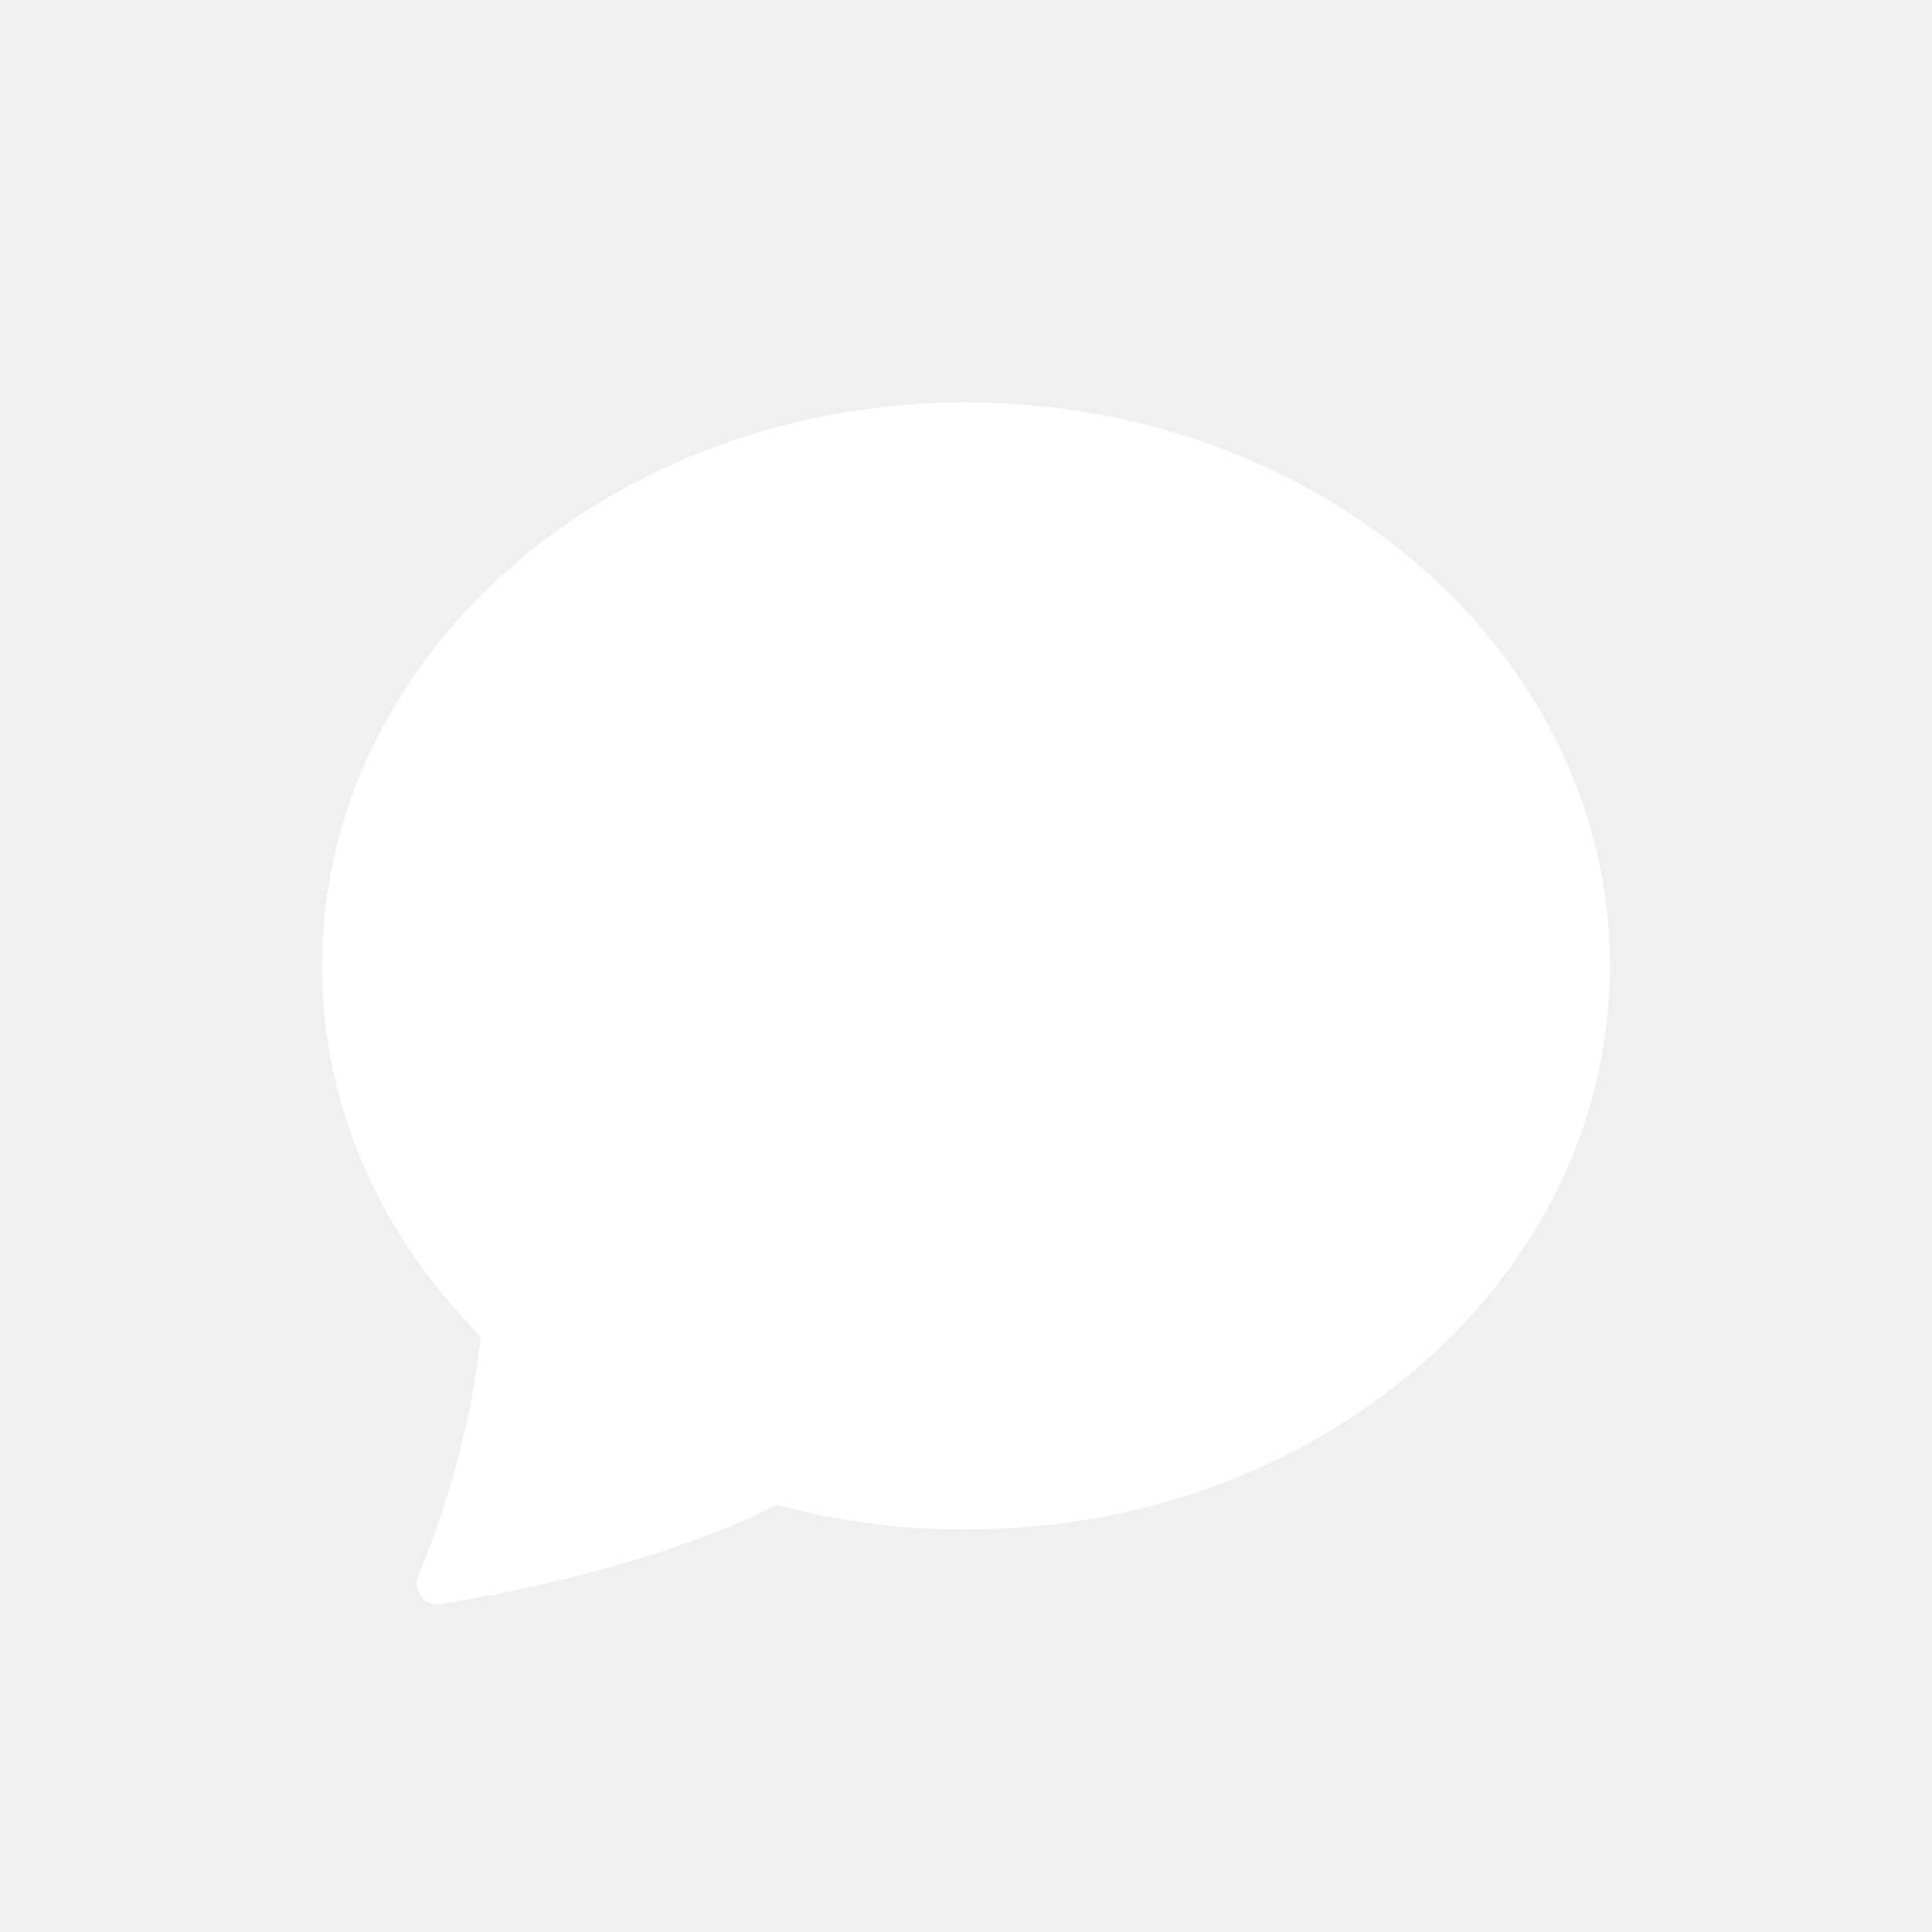
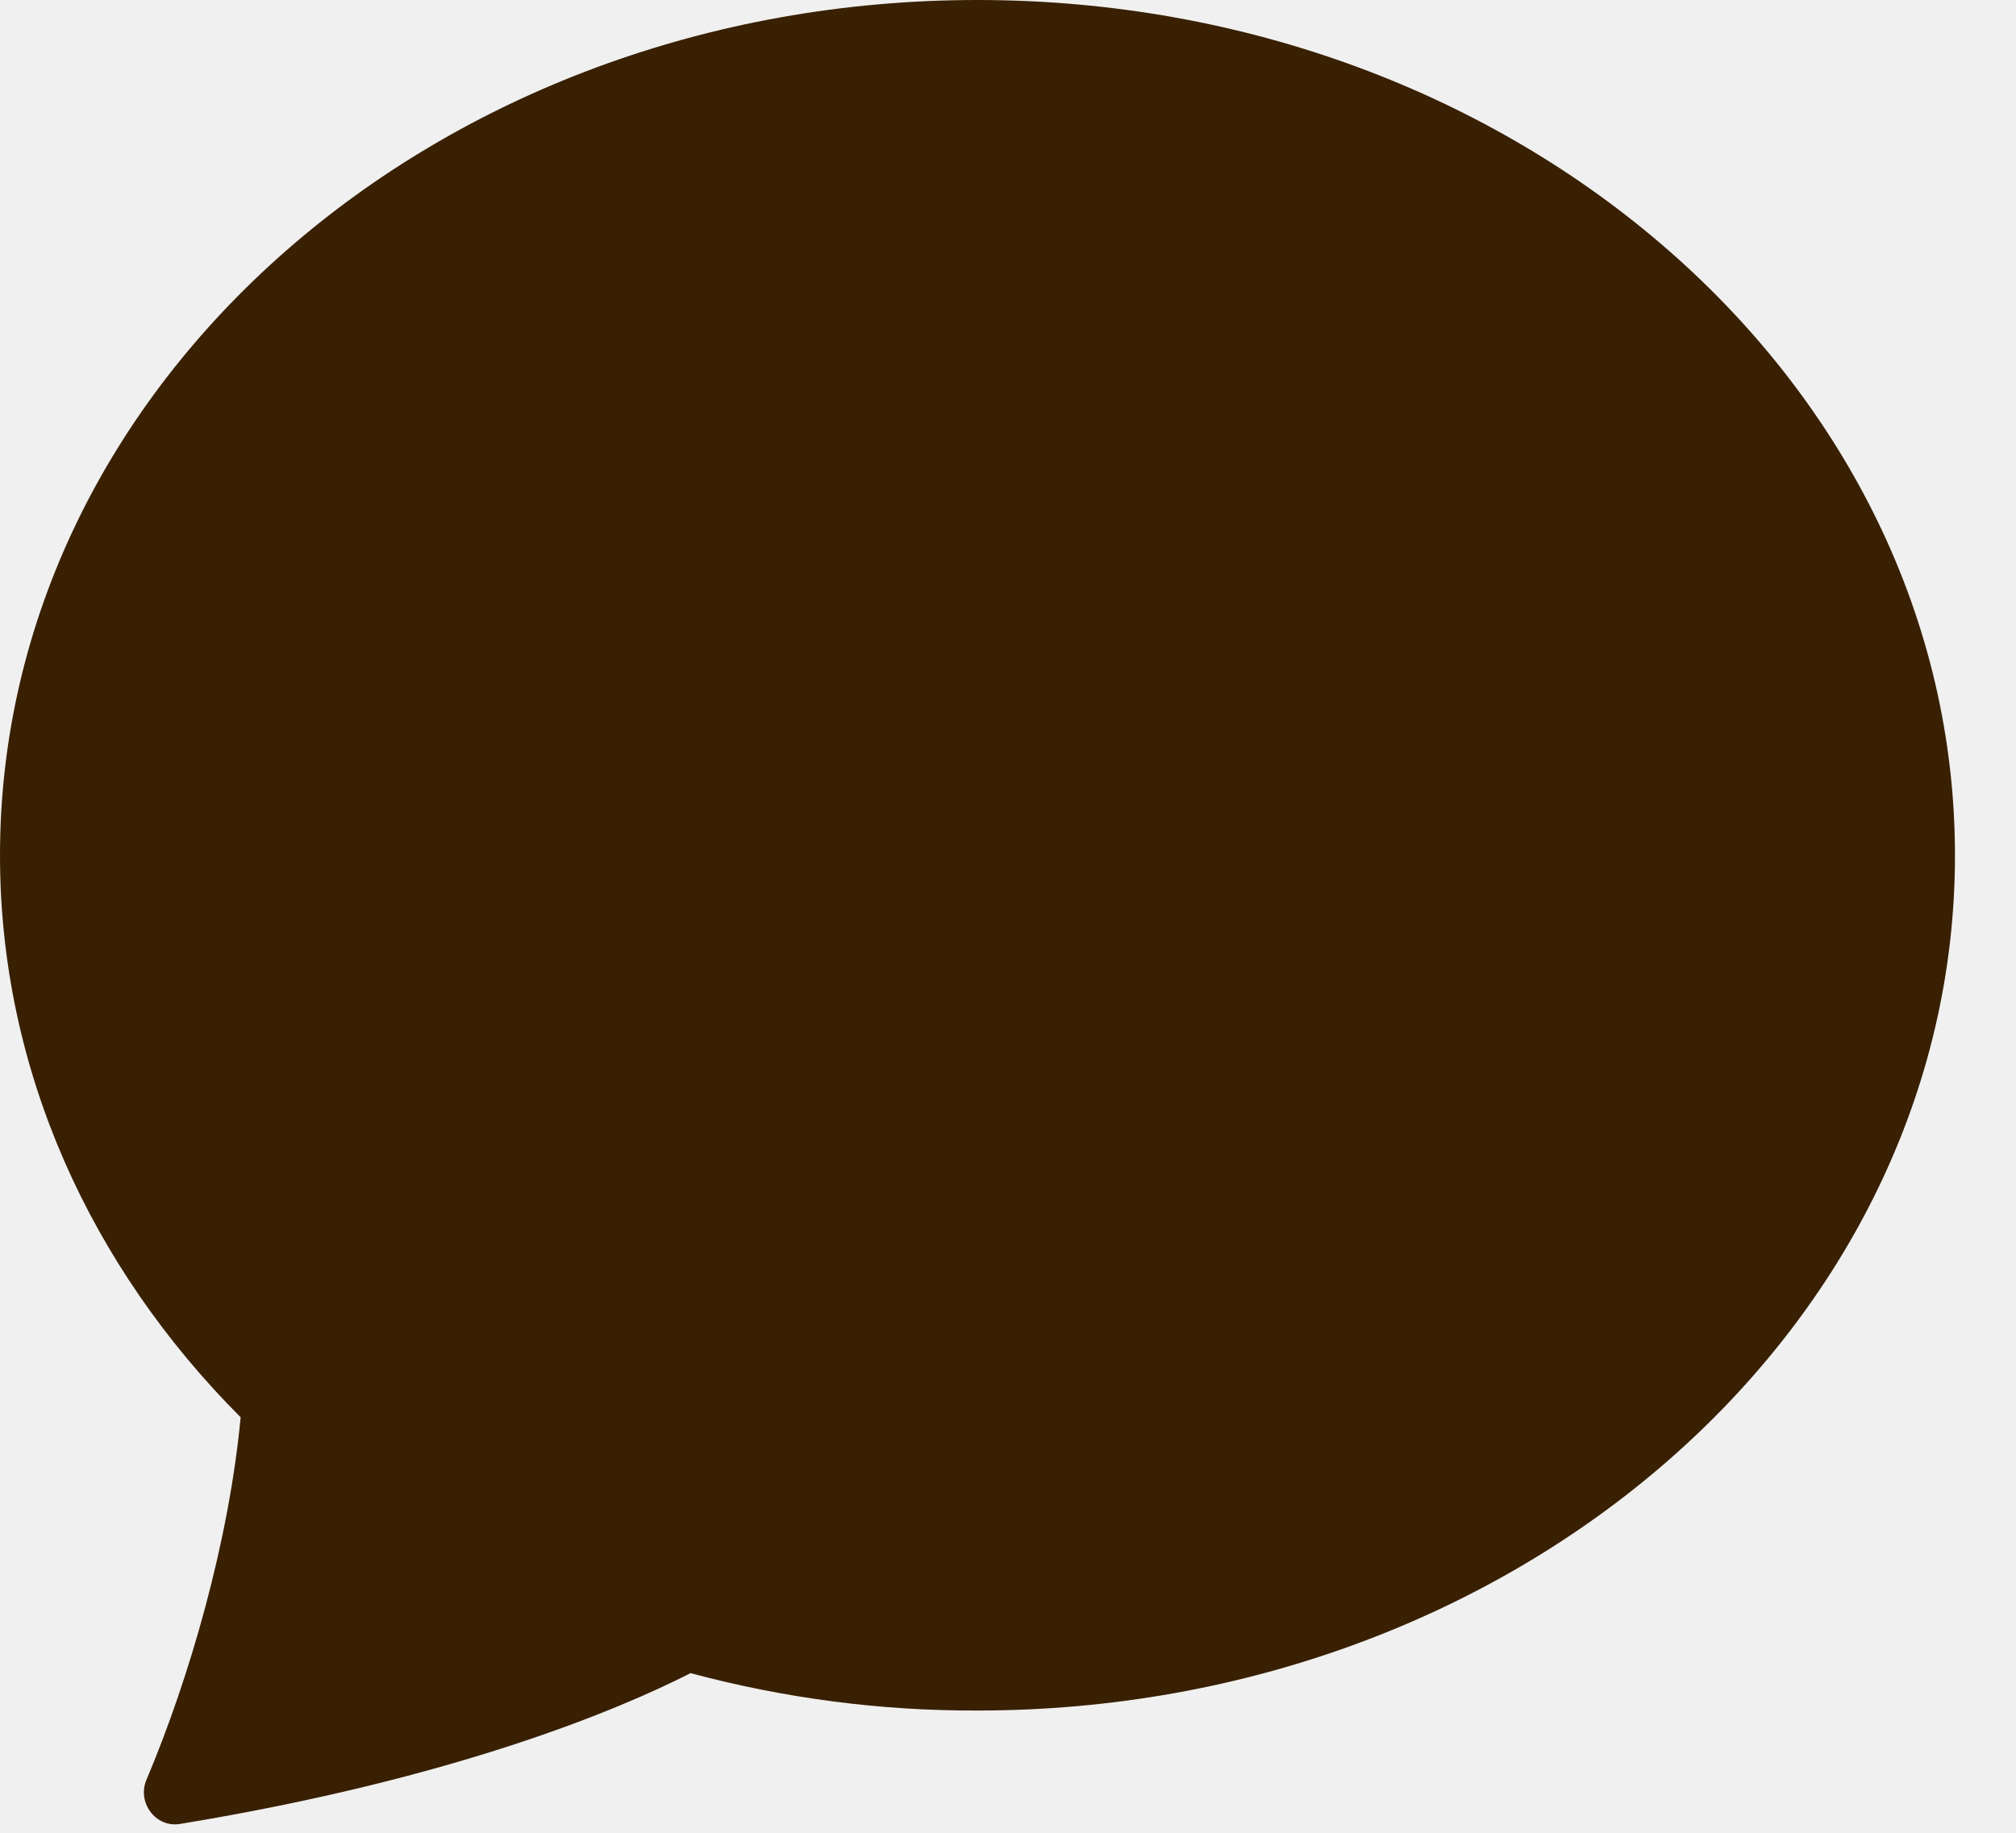
- <svg xmlns="http://www.w3.org/2000/svg" width="16" height="16" viewBox="0 0 16 16" fill="none">
-   <g clip-path="url(#clip0_93_627)">
-     <path d="M8 12.667C10.945 12.667 13.333 10.577 13.333 8C13.333 5.423 10.945 3.333 8 3.333C5.055 3.333 2.667 5.423 2.667 8C2.667 9.173 3.162 10.247 3.98 11.067C3.915 11.744 3.702 12.487 3.466 13.044C3.413 13.168 3.515 13.307 3.648 13.285C5.152 13.039 6.046 12.66 6.435 12.463C6.945 12.599 7.472 12.668 8 12.667Z" fill="white" style="fill:white;fill-opacity:1;" />
-   </g>
-   <defs>
-     <clipPath id="clip0_93_627">
-       <rect width="10.667" height="10.667" fill="white" style="fill:white;fill-opacity:1;" transform="translate(2.66675 2.66663)" />
-     </clipPath>
-   </defs>
+ <svg xmlns="http://www.w3.org/2000/svg" width="11" height="10" viewBox="0 0 11 10" fill="none">
+   <path d="M5.333 9.333C8.279 9.333 10.667 7.244 10.667 4.667C10.667 2.089 8.279 0 5.333 0C2.388 0 0 2.089 0 4.667C0 5.84 0.495 6.913 1.313 7.733C1.249 8.411 1.035 9.153 0.799 9.711C0.747 9.835 0.849 9.973 0.981 9.952C2.485 9.705 3.379 9.327 3.768 9.129C4.279 9.266 4.805 9.335 5.333 9.333Z" fill="#392002" style="fill:#392002;fill:color(display-p3 0.225 0.127 0.007);fill-opacity:1;" />
</svg>
